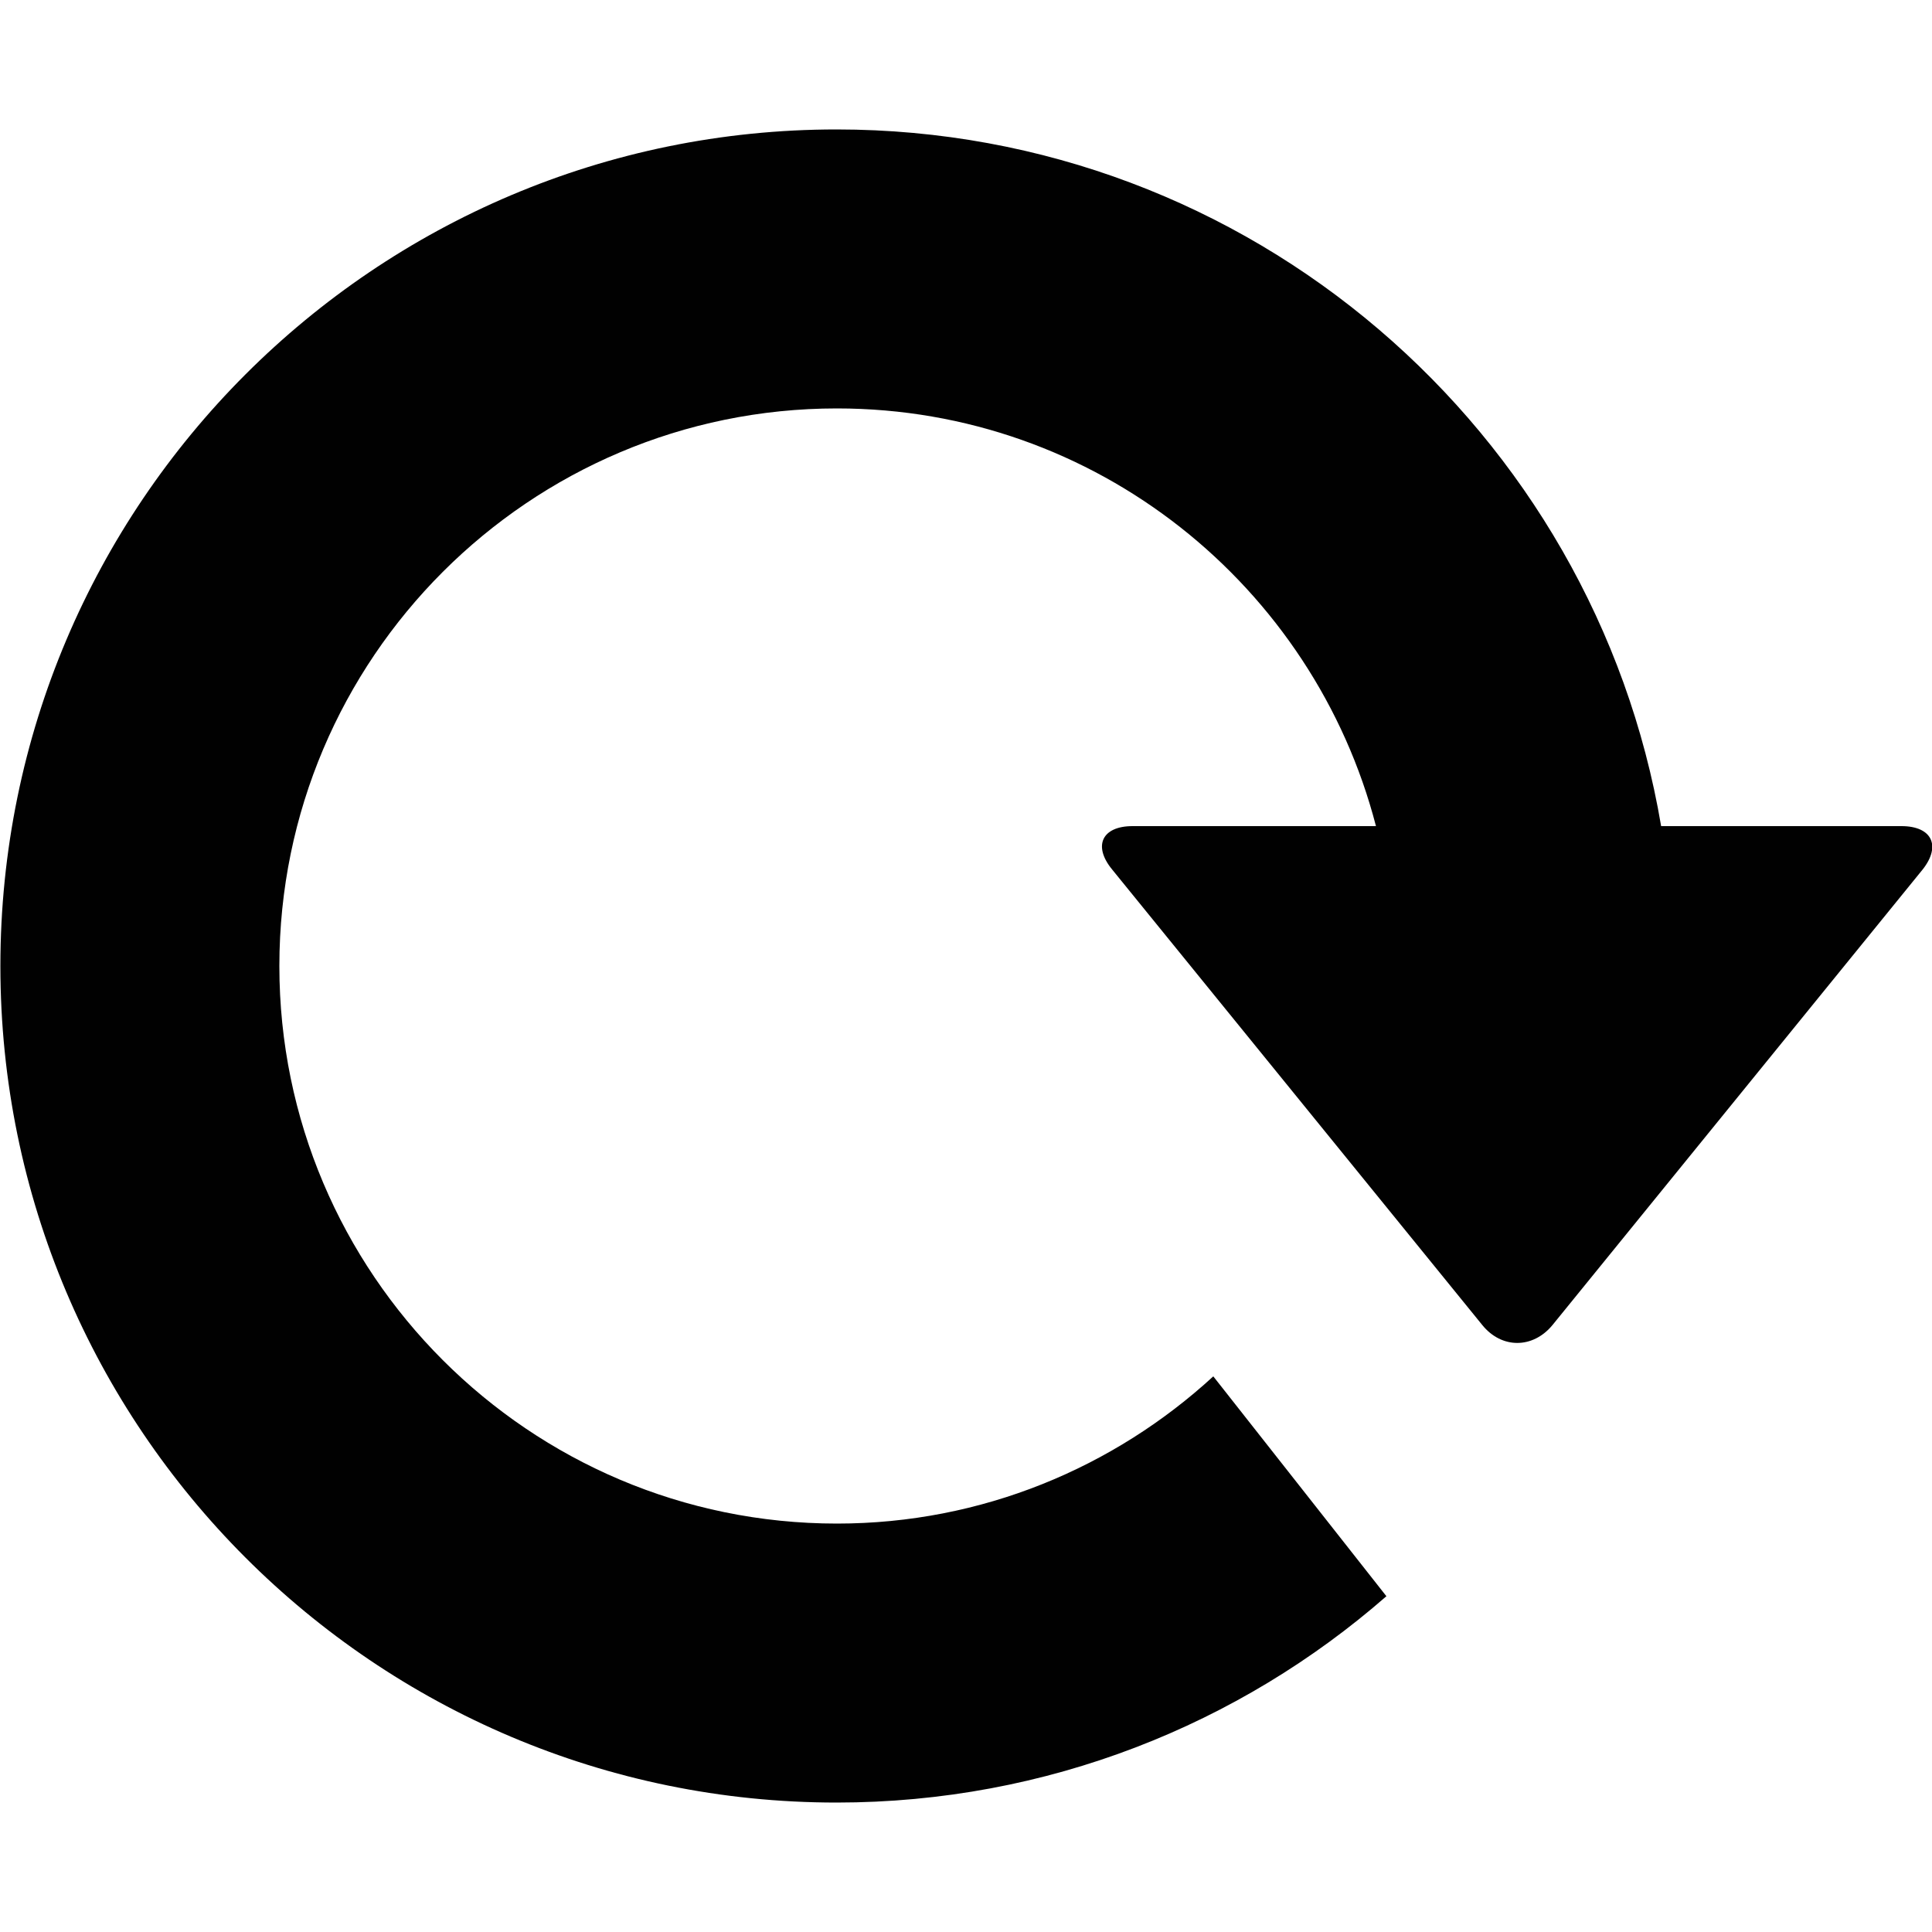
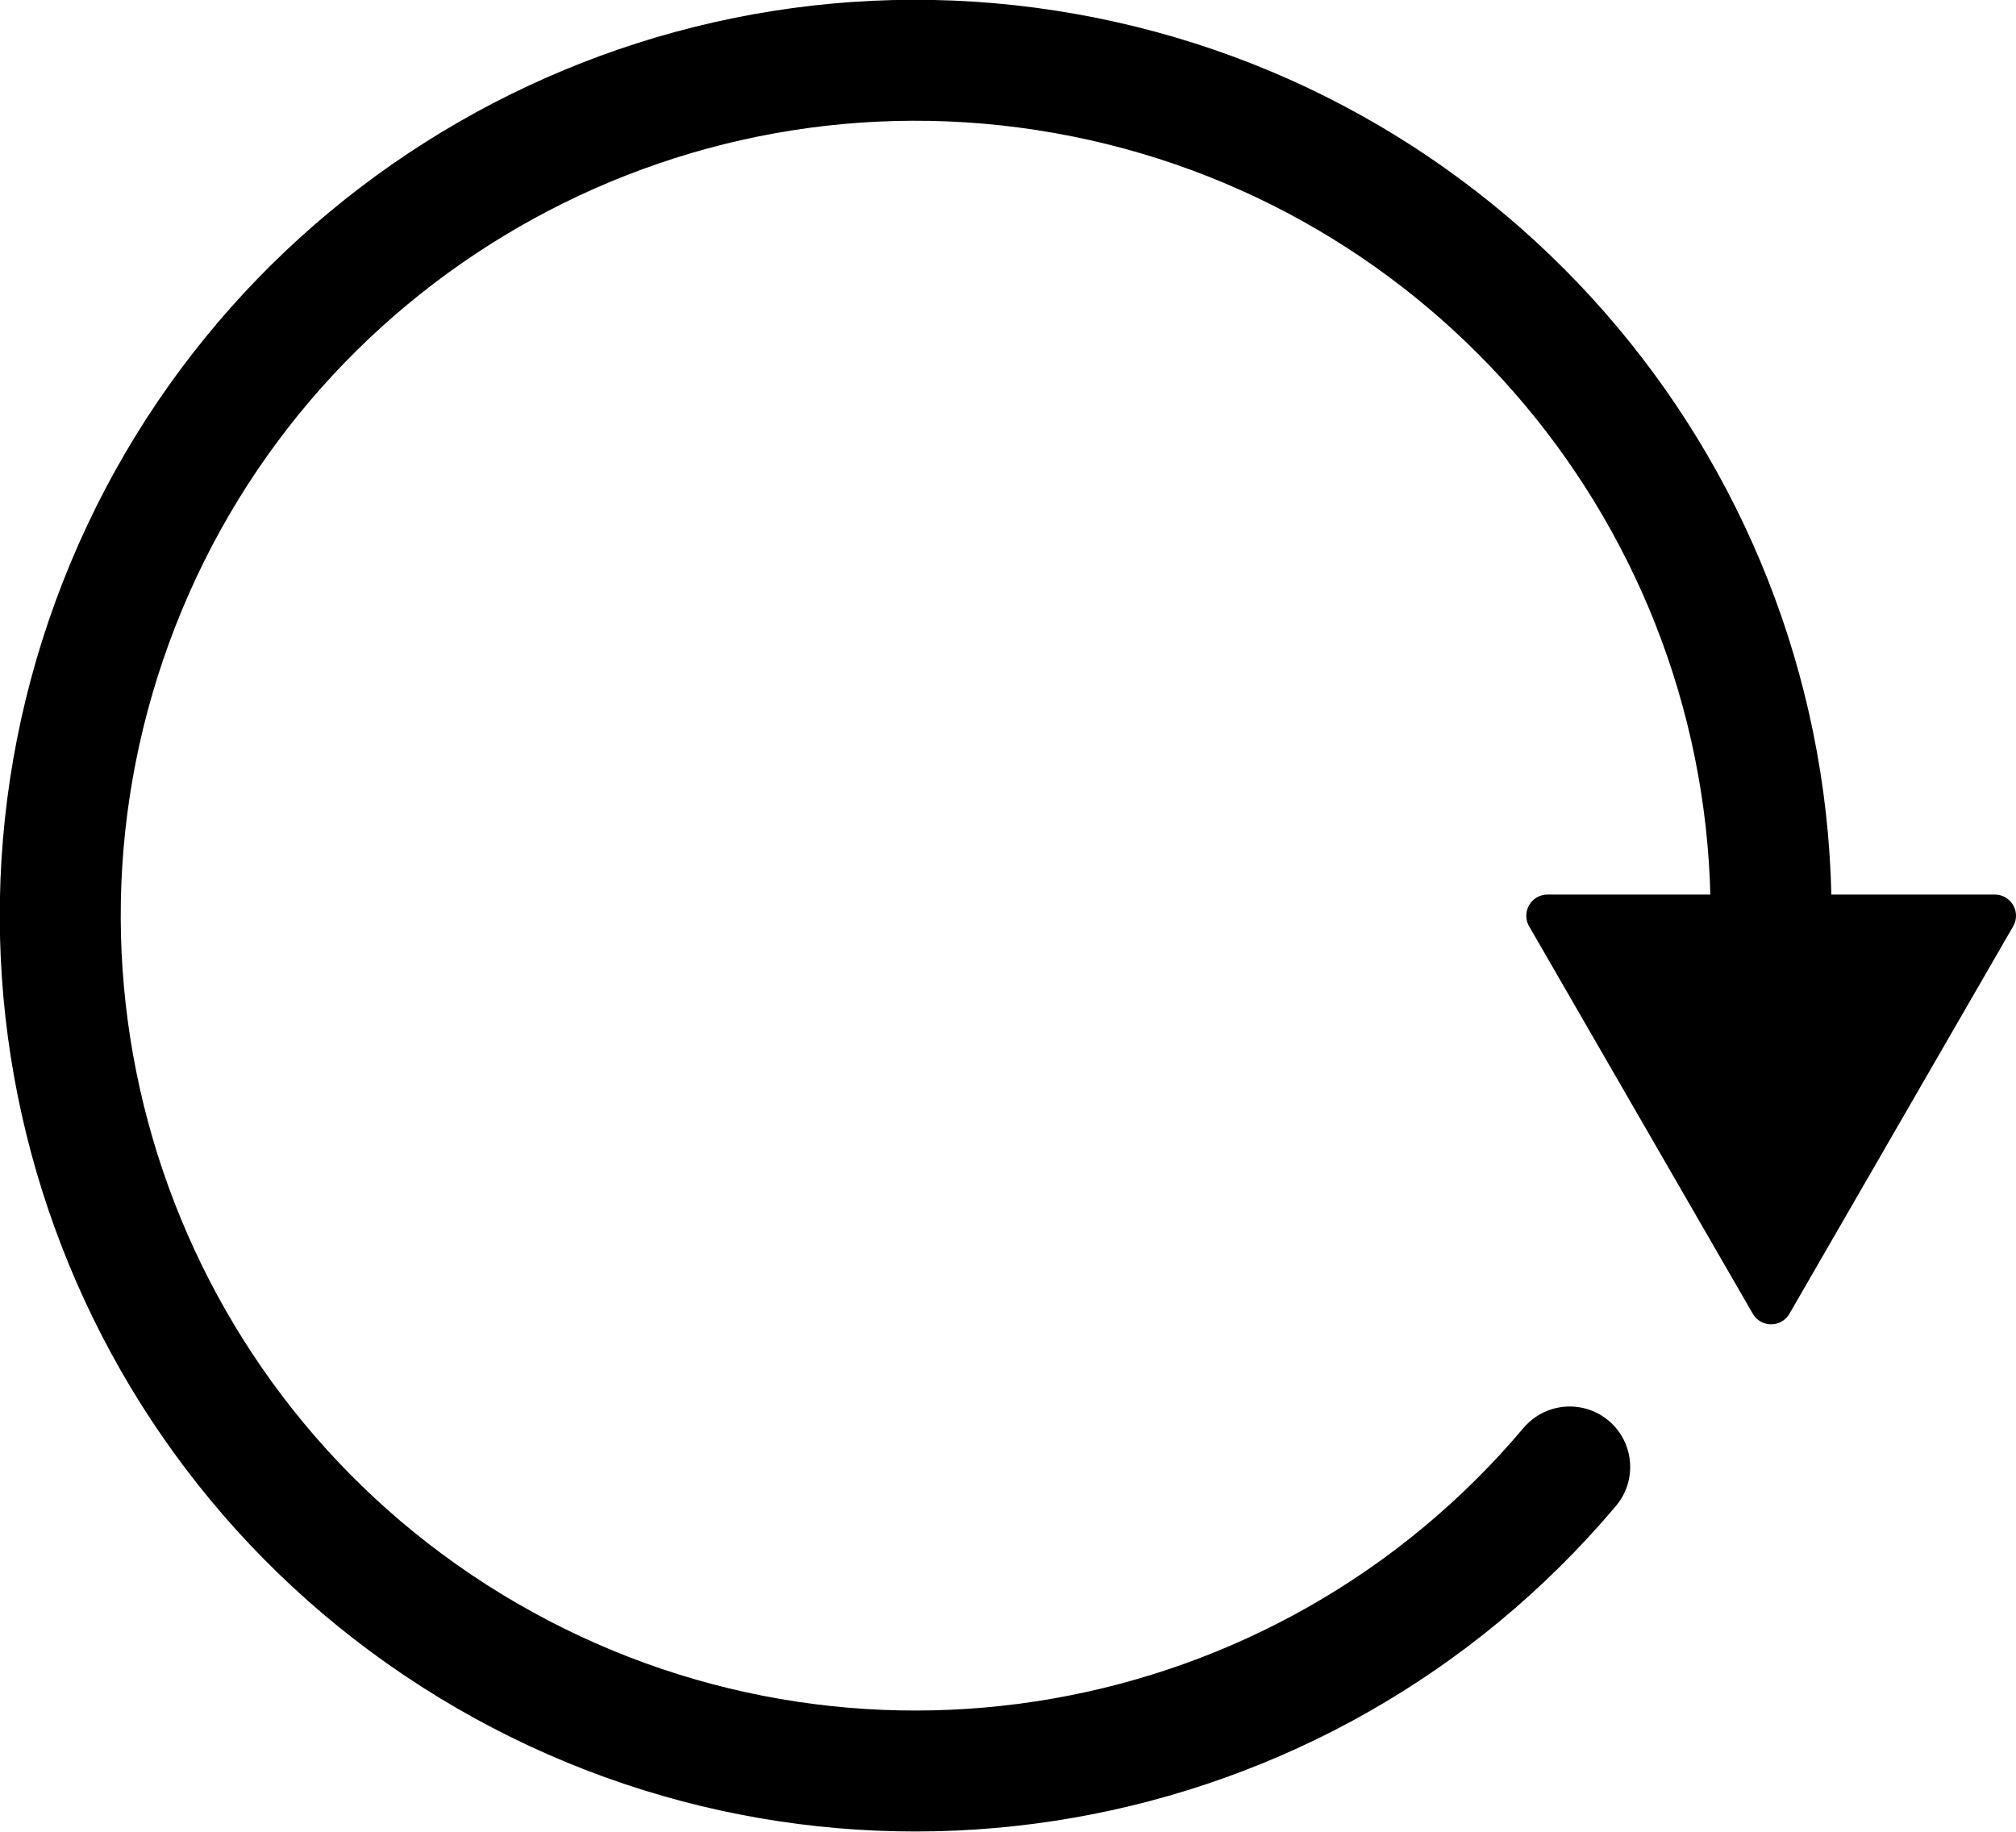
- <svg xmlns="http://www.w3.org/2000/svg" version="1.1" id="Layer_1" x="0px" y="0px" viewBox="0 0 500 500" enable-background="new 0 0 500 500" xml:space="preserve">
-   <path fill="#010101" d="M492.1,213.8h-62.2C412.6,111.5,323.6,33.5,216.5,33.5C97,33.5,0.1,130.5,0.1,250S97,466.5,216.5,466.5  c54.5,0,104.3-20.2,142.3-53.4L314,356.2c-25.7,23.6-59.9,38.1-97.4,38.1c-79.6,0-144.3-64.7-144.3-144.3s64.7-144.3,144.3-144.3  c67.1,0,123.4,46,139.5,108.1h-63c-7.9,0-10.3,5.1-5.3,11.2l95.8,117.9c5,6.2,13.1,6.2,18.2,0L497.6,225  C502.4,218.9,500,213.8,492.1,213.8z" />
+ <svg xmlns="http://www.w3.org/2000/svg" viewBox="0 0 333.33 302.84">
+   <defs>
+     <style>.cls-1{fill:none;stroke-width:20px;}.cls-1,.cls-2{stroke:#000;stroke-linecap:round;stroke-linejoin:round;}.cls-2{stroke-width:7px;}</style>
+   </defs>
+   <g id="Layer_2" data-name="Layer 2">
+     <g id="Layer_2-2" data-name="Layer 2">
+       <path class="cls-1" d="M292.84,151.42a141.43,141.43,0,1,0-33.3,91.15" />
+       <polygon class="cls-2" points="292.84 215.48 329.83 151.42 255.86 151.42 292.84 215.48" />
+     </g>
+   </g>
</svg>
